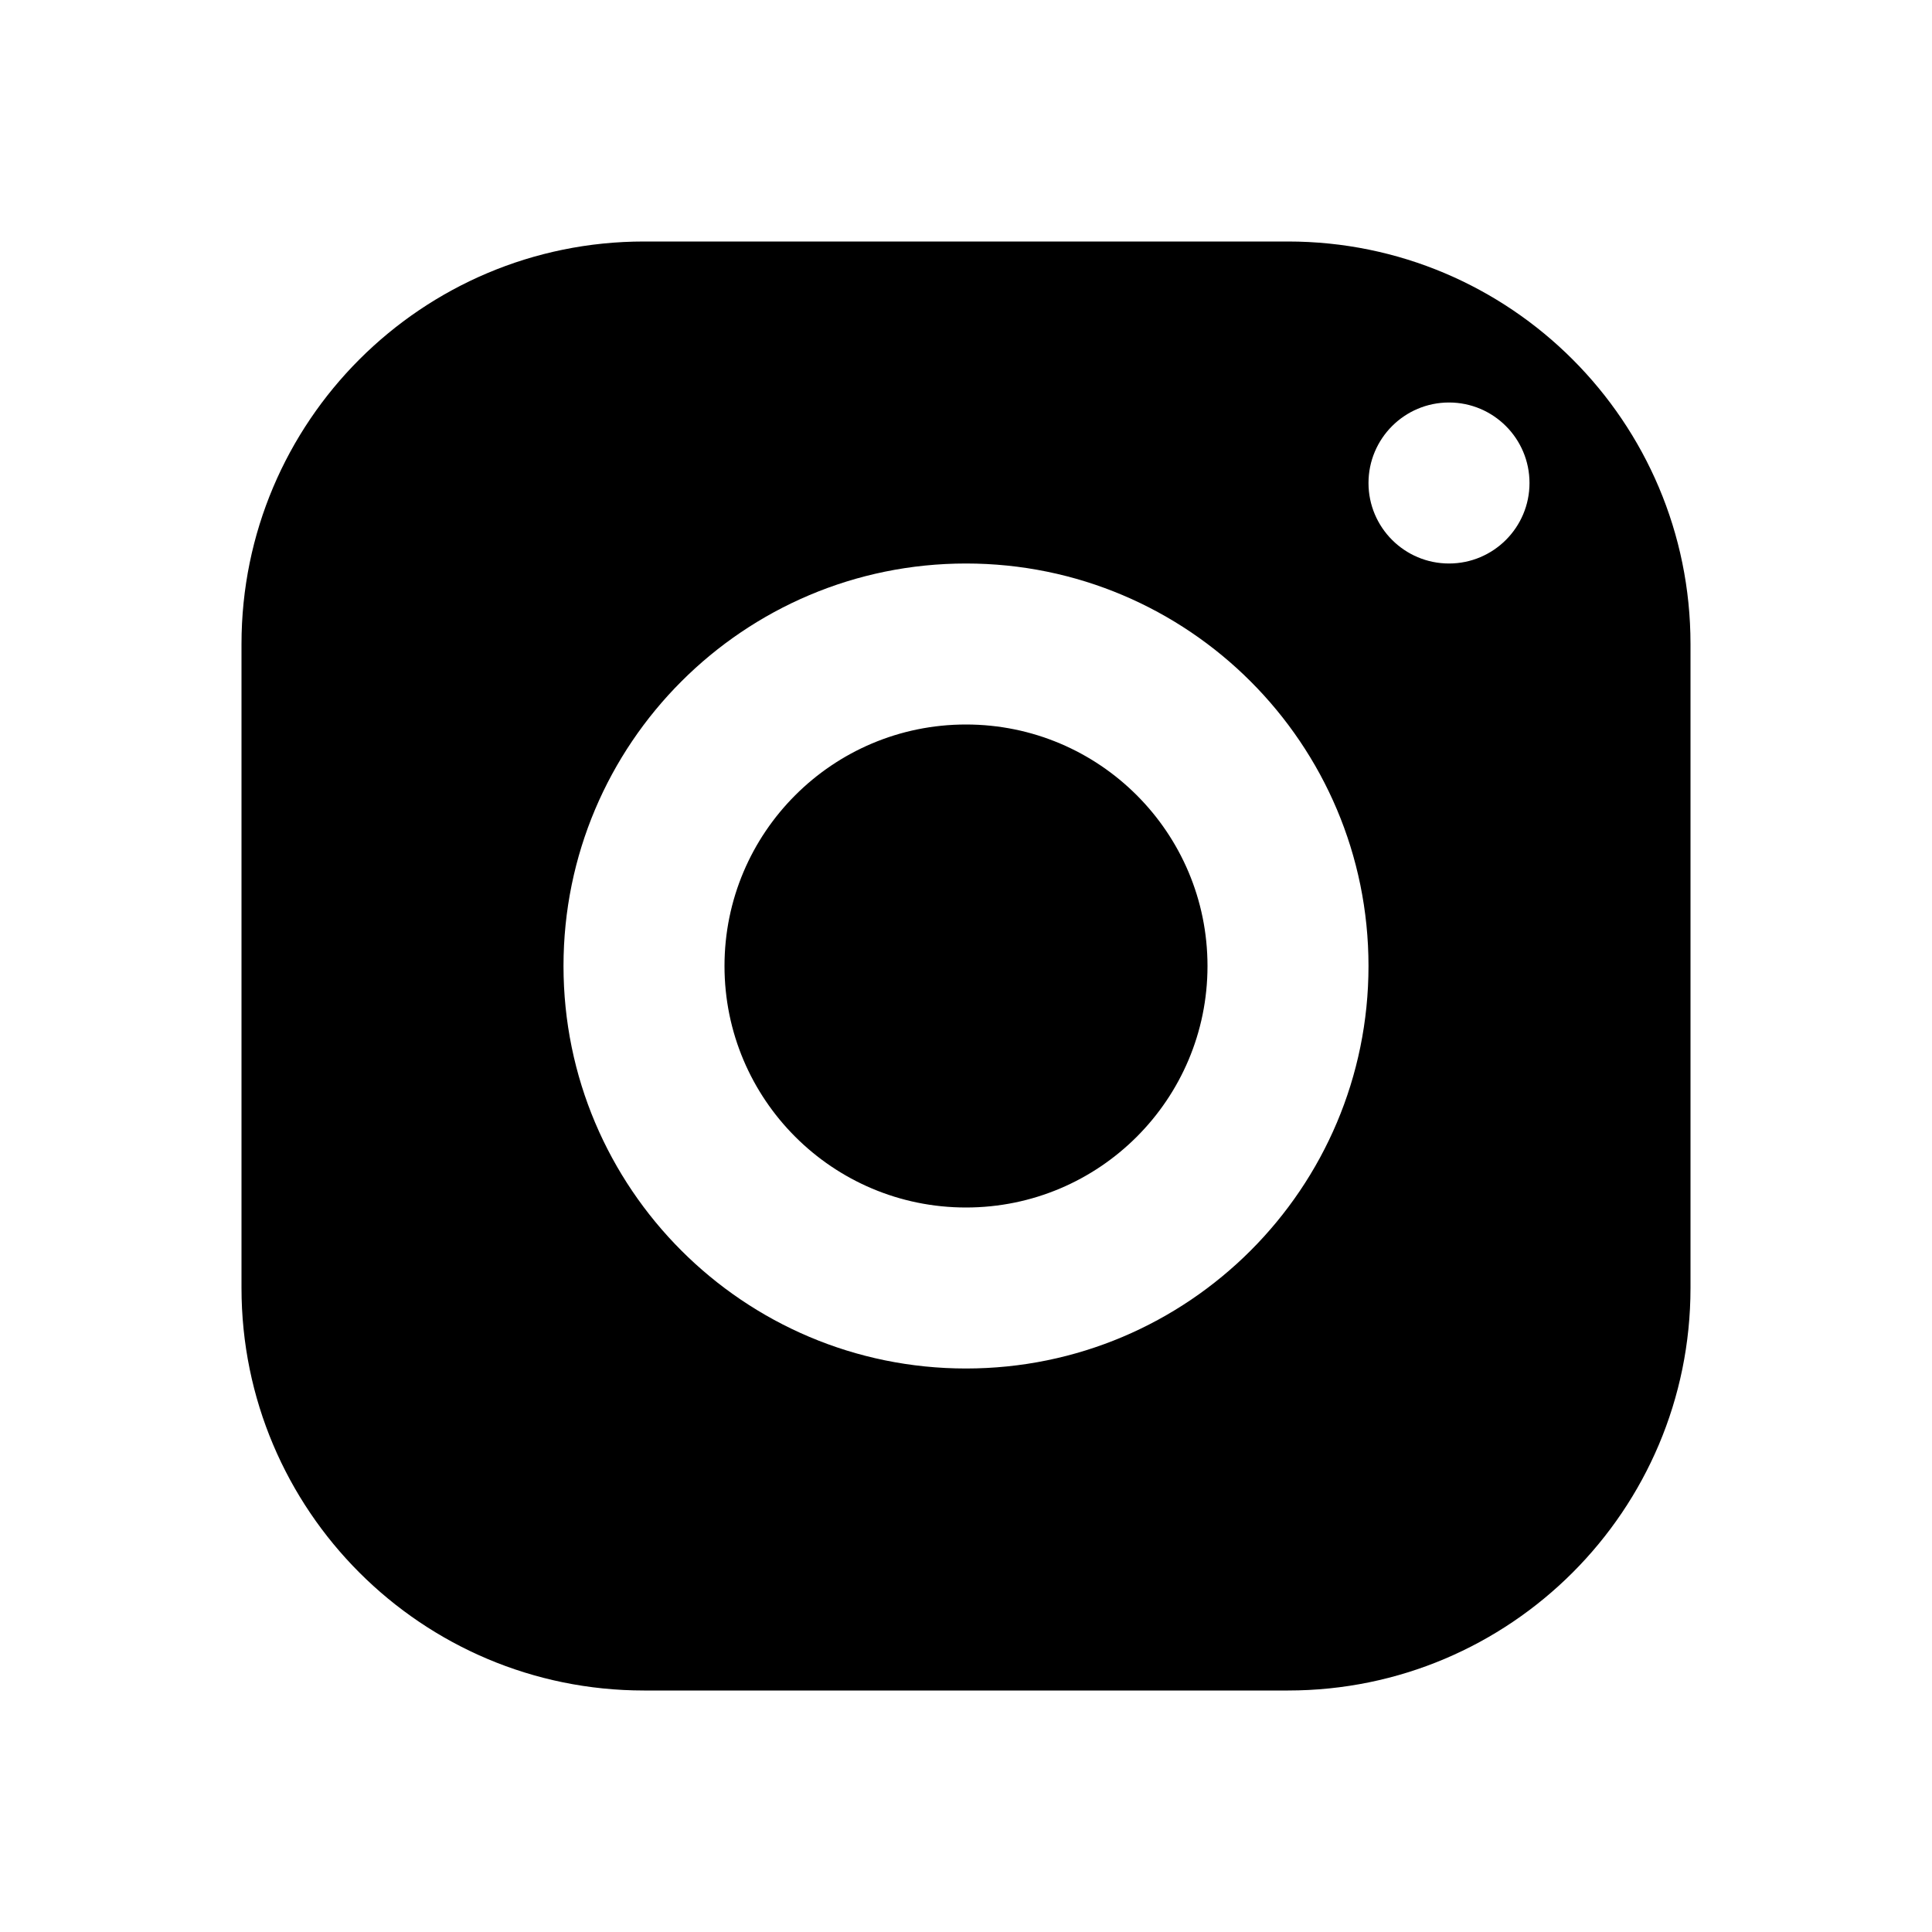
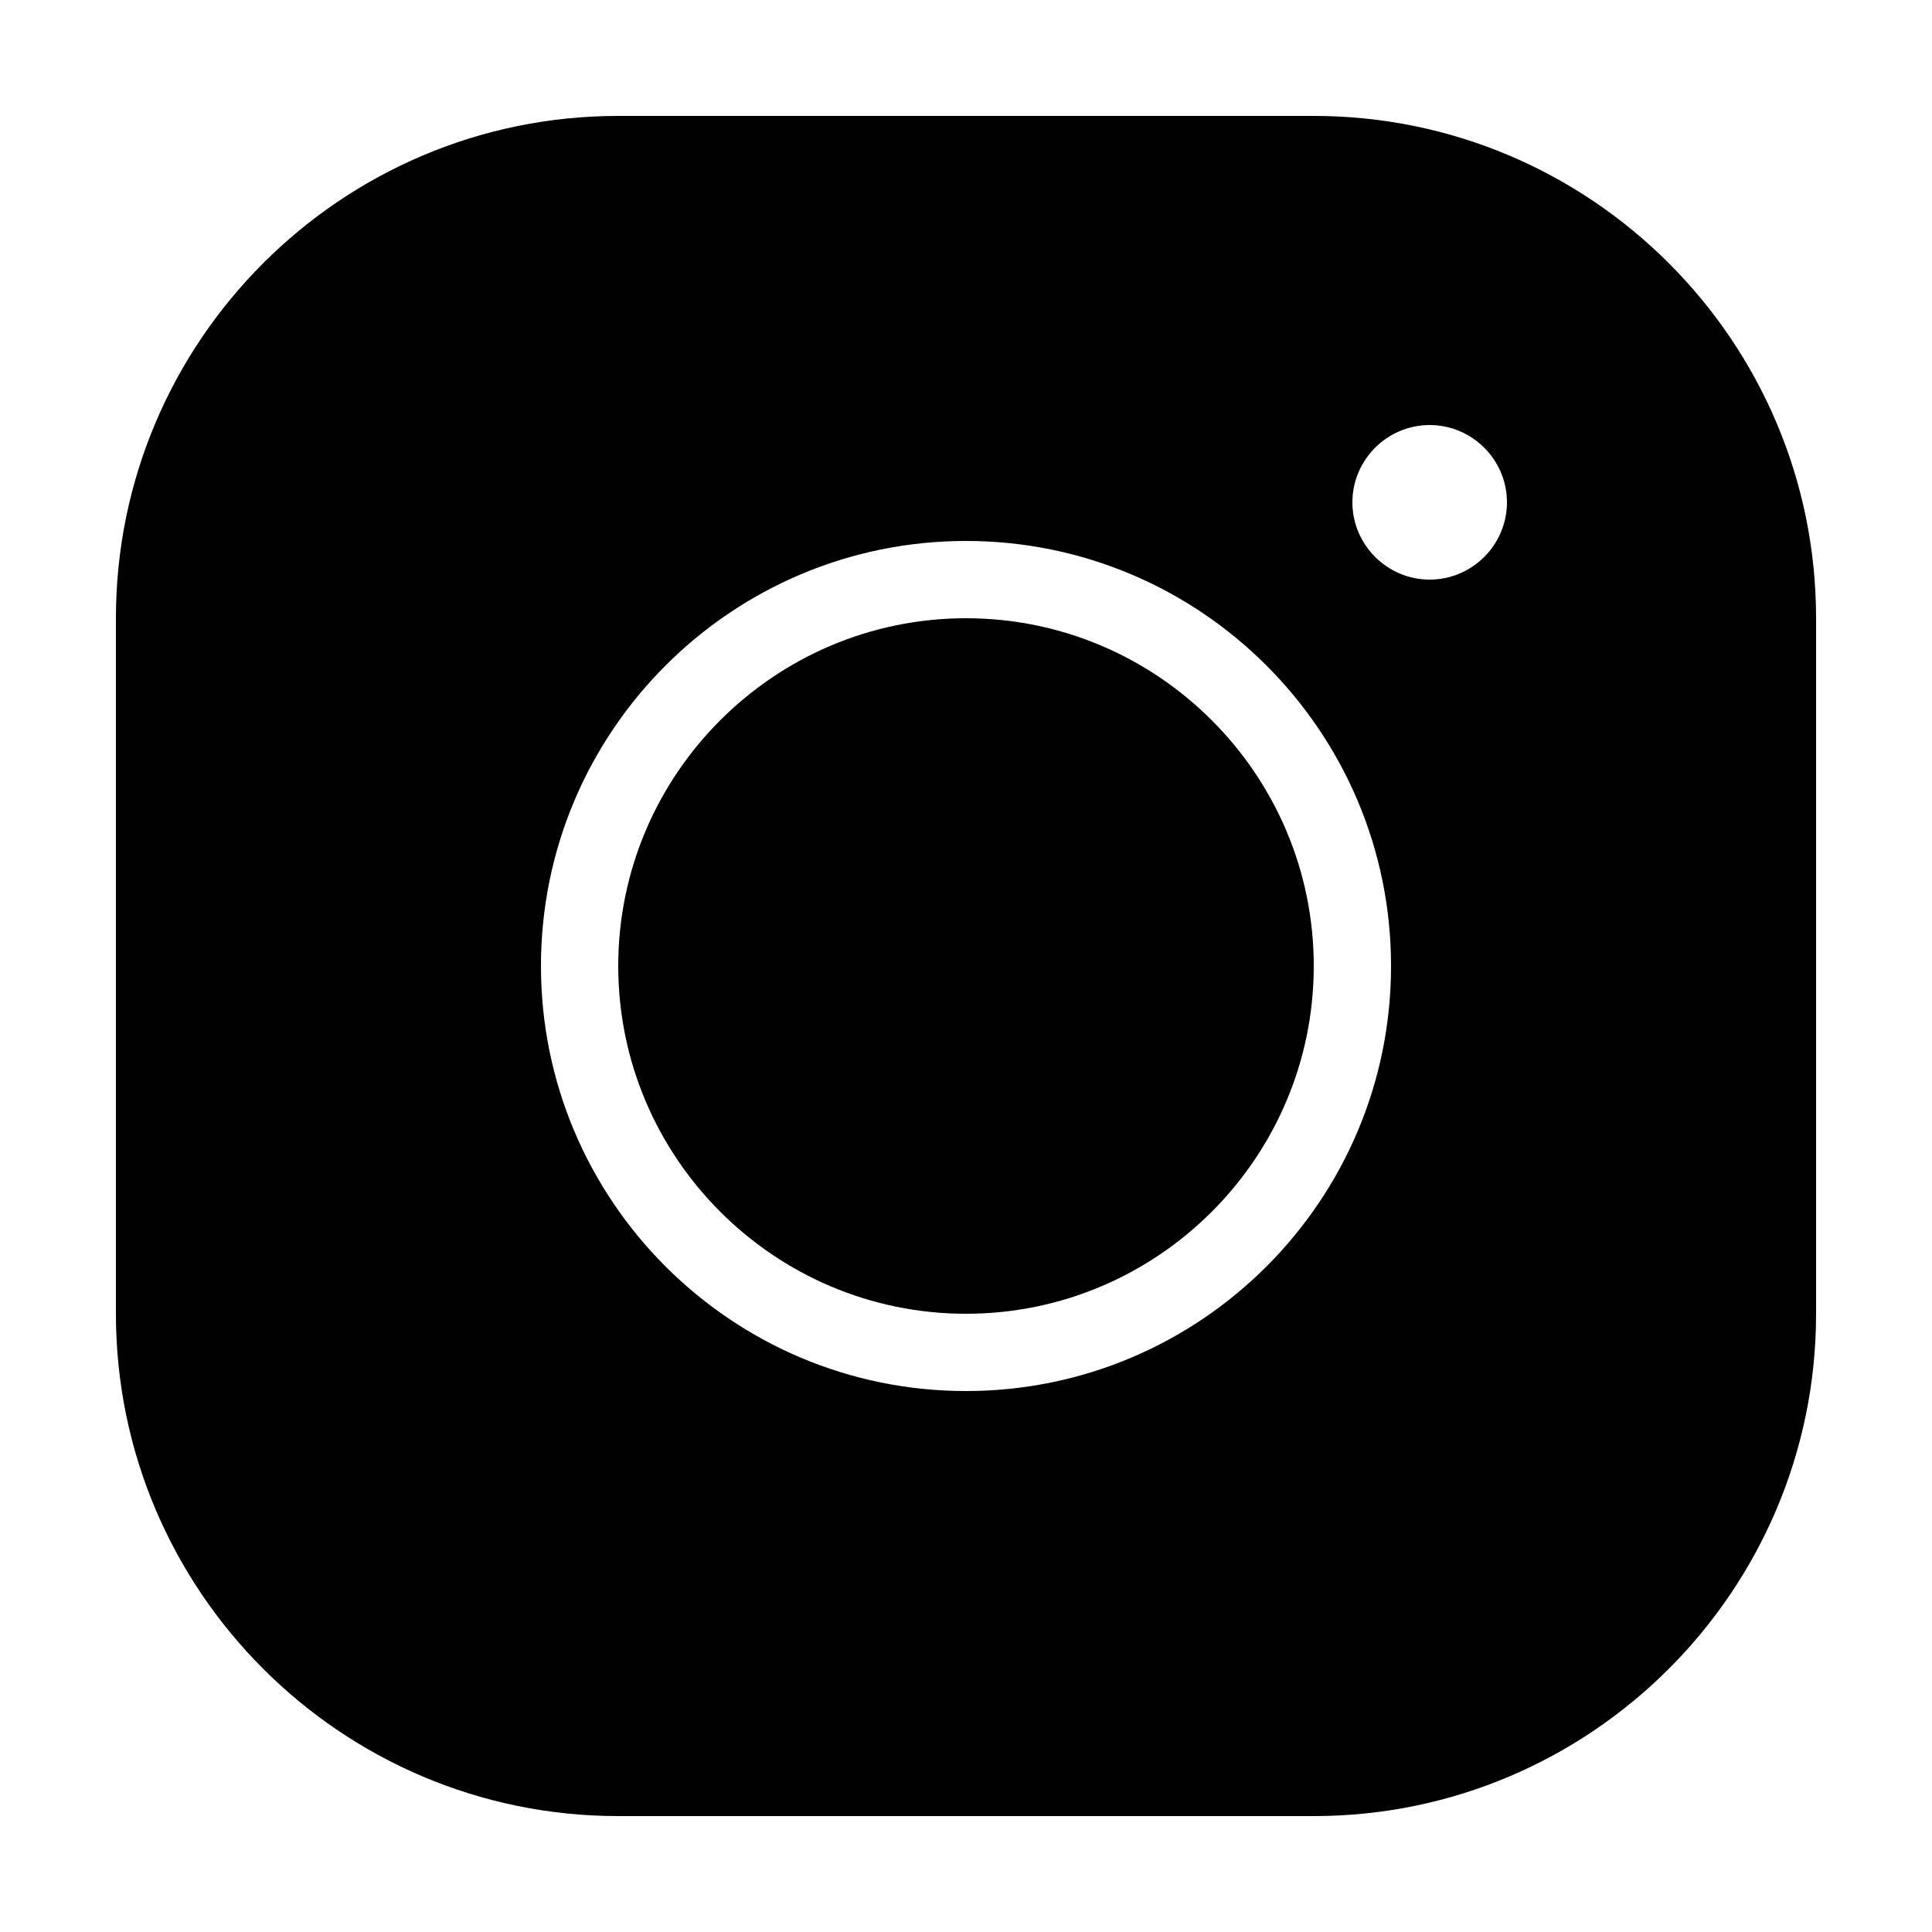
- <svg xmlns="http://www.w3.org/2000/svg" fill="currentColor" viewBox="0 0 24 24" width="24px" height="24px">
-   <path d="M 8 3 C 5.239 3 3 5.239 3 8 L 3 16 C 3 18.761 5.239 21 8 21 L 16 21 C 18.761 21 21 18.761 21 16 L 21 8 C 21 5.239 18.761 3 16 3 L 8 3 z M 18 5 C 18.552 5 19 5.448 19 6 C 19 6.552 18.552 7 18 7 C 17.448 7 17 6.552 17 6 C 17 5.448 17.448 5 18 5 z M 12 7 C 14.761 7 17 9.239 17 12 C 17 14.761 14.761 17 12 17 C 9.239 17 7 14.761 7 12 C 7 9.239 9.239 7 12 7 z M 12 9 A 3 3 0 0 0 9 12 A 3 3 0 0 0 12 15 A 3 3 0 0 0 15 12 A 3 3 0 0 0 12 9 z" />
+ <svg xmlns="http://www.w3.org/2000/svg" fill="currentColor" viewBox="0 0 50 50" width="24px" height="24px">
+   <path d="M34,3H16C8.83,3,3,8.83,3,16v18c0,7.17,5.83,13,13,13h18c7.17,0,13-5.83,13-13V16C47,8.83,41.17,3,34,3z M25,36c-6.07,0-11-4.93-11-11s4.93-11,11-11s11,4.93,11,11S31.07,36,25,36z M37,15c-1.1,0-2-0.9-2-2s0.9-2,2-2s2,0.9,2,2S38.1,15,37,15z" />
+   <path d="M34,25c0,4.96-4.04,9-9,9s-9-4.04-9-9s4.04-9,9-9S34,20.04,34,25z" />
</svg>
